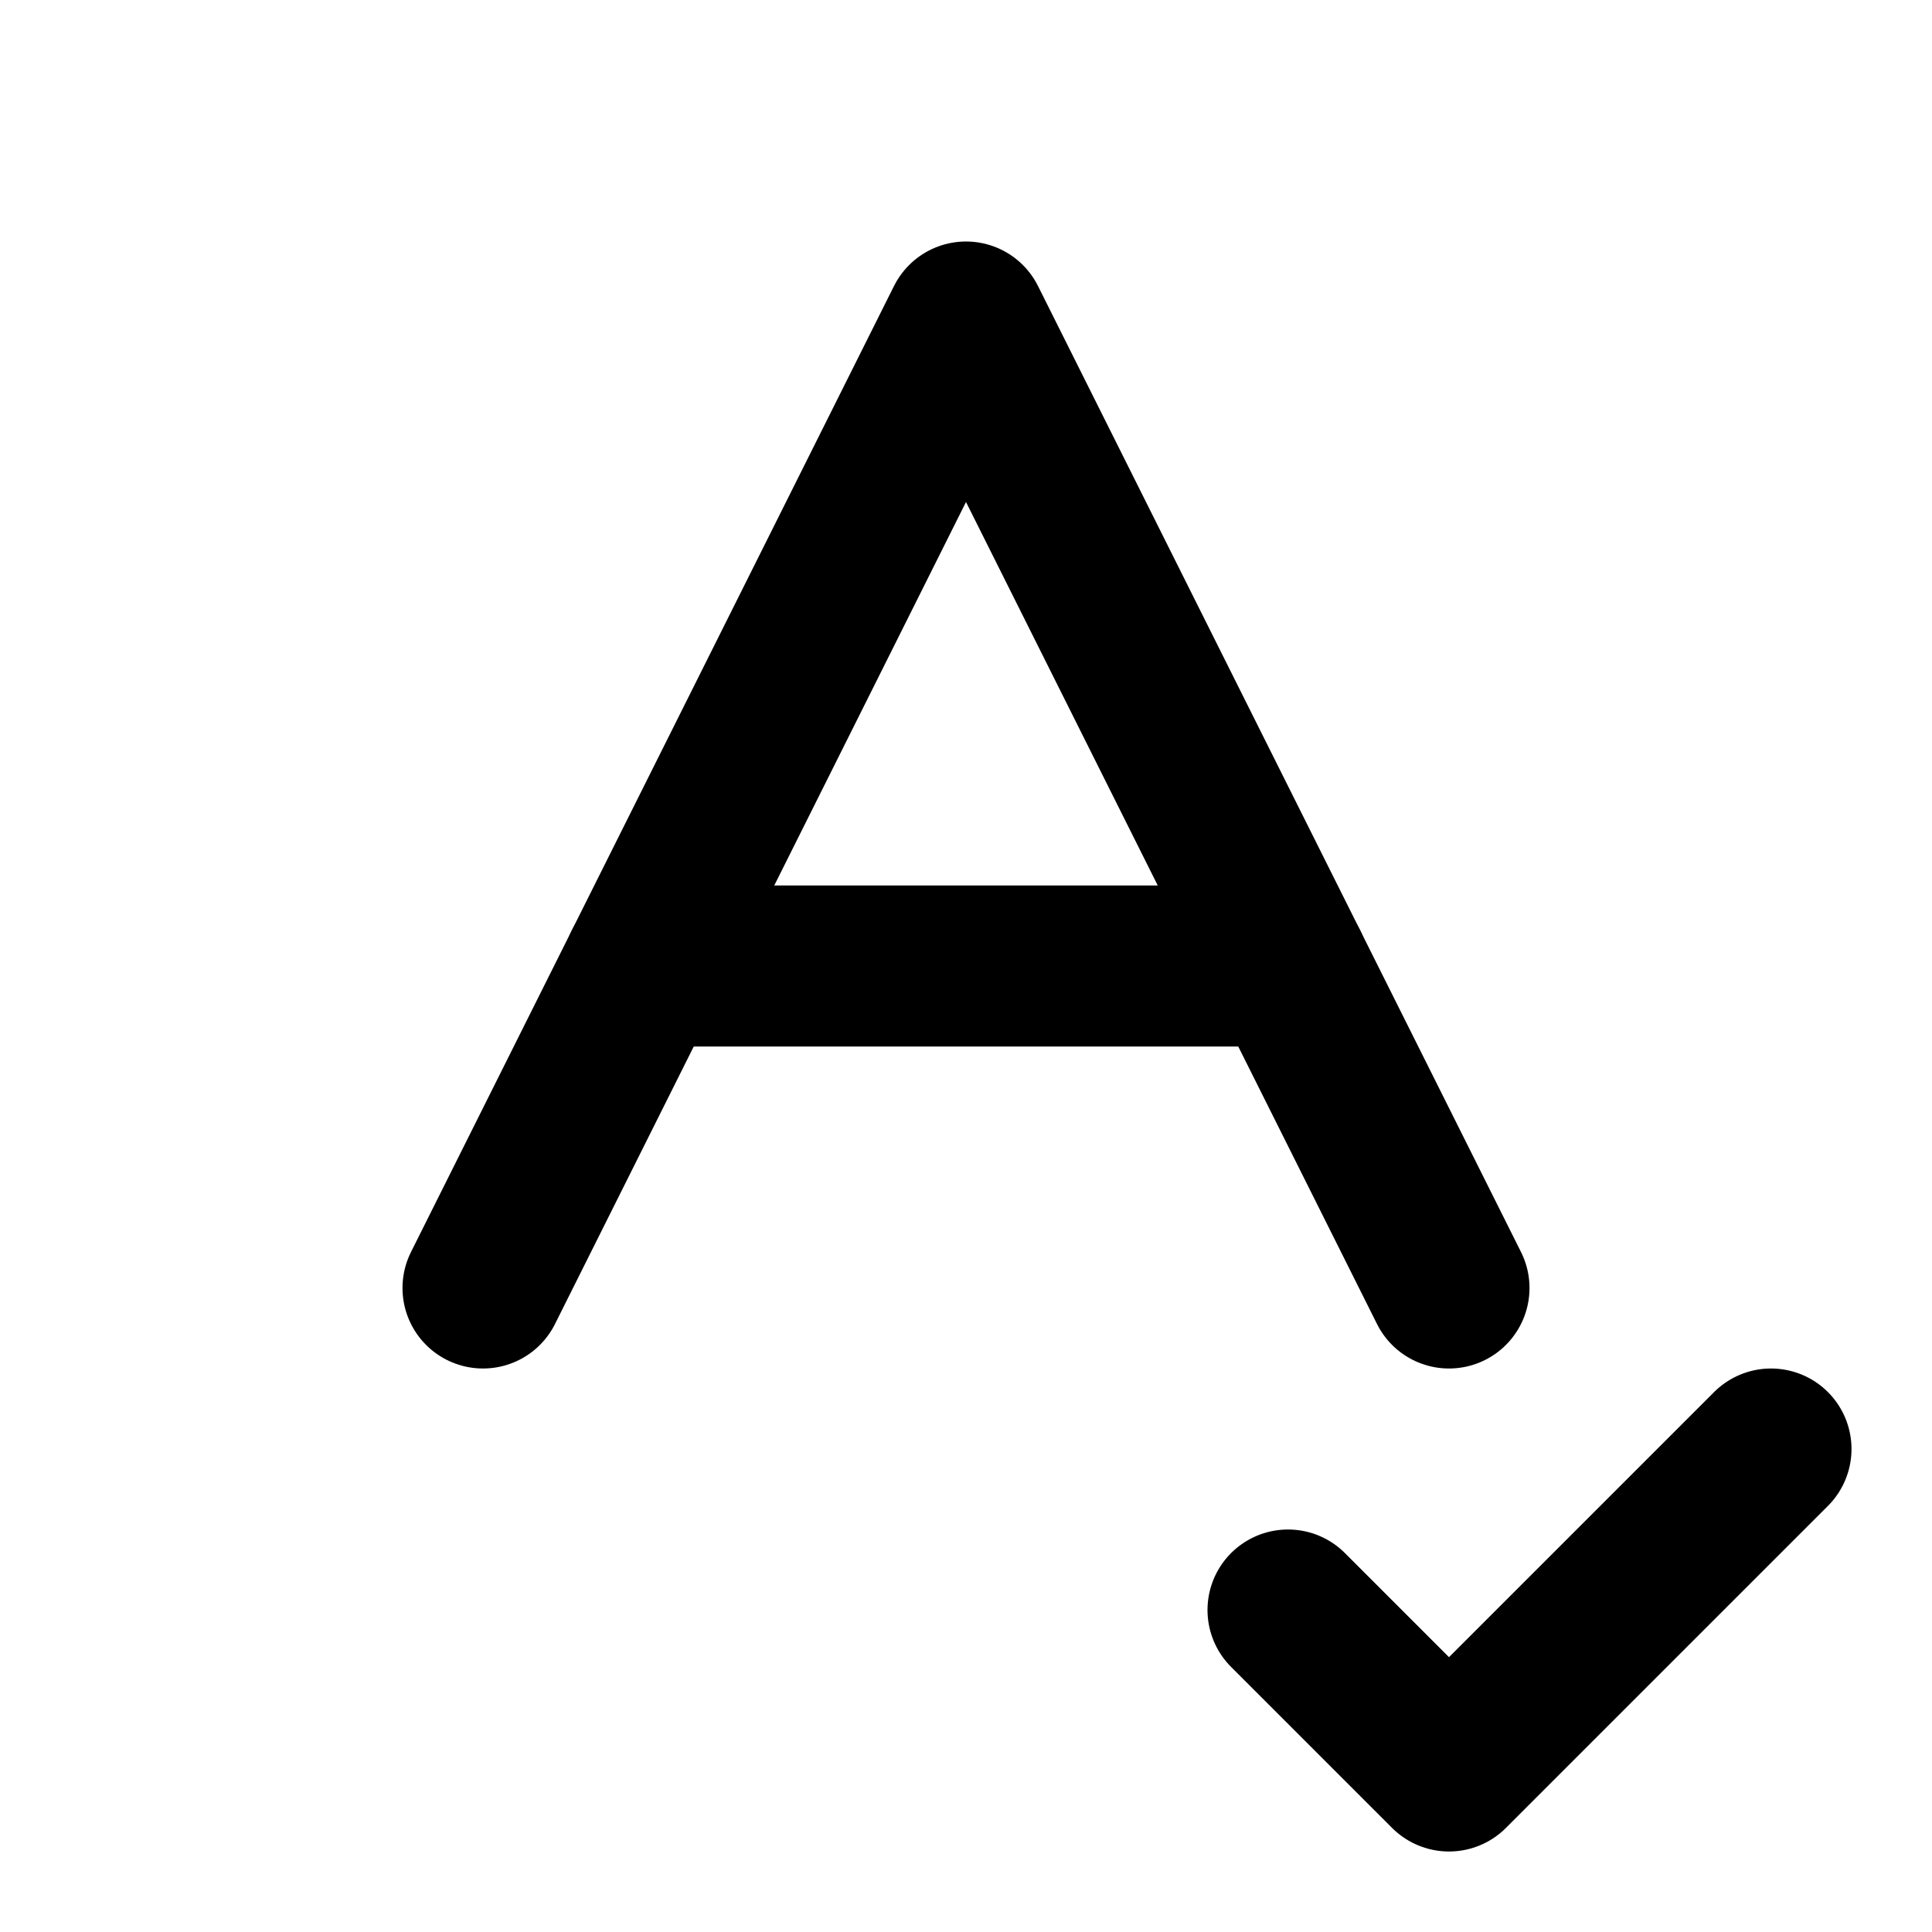
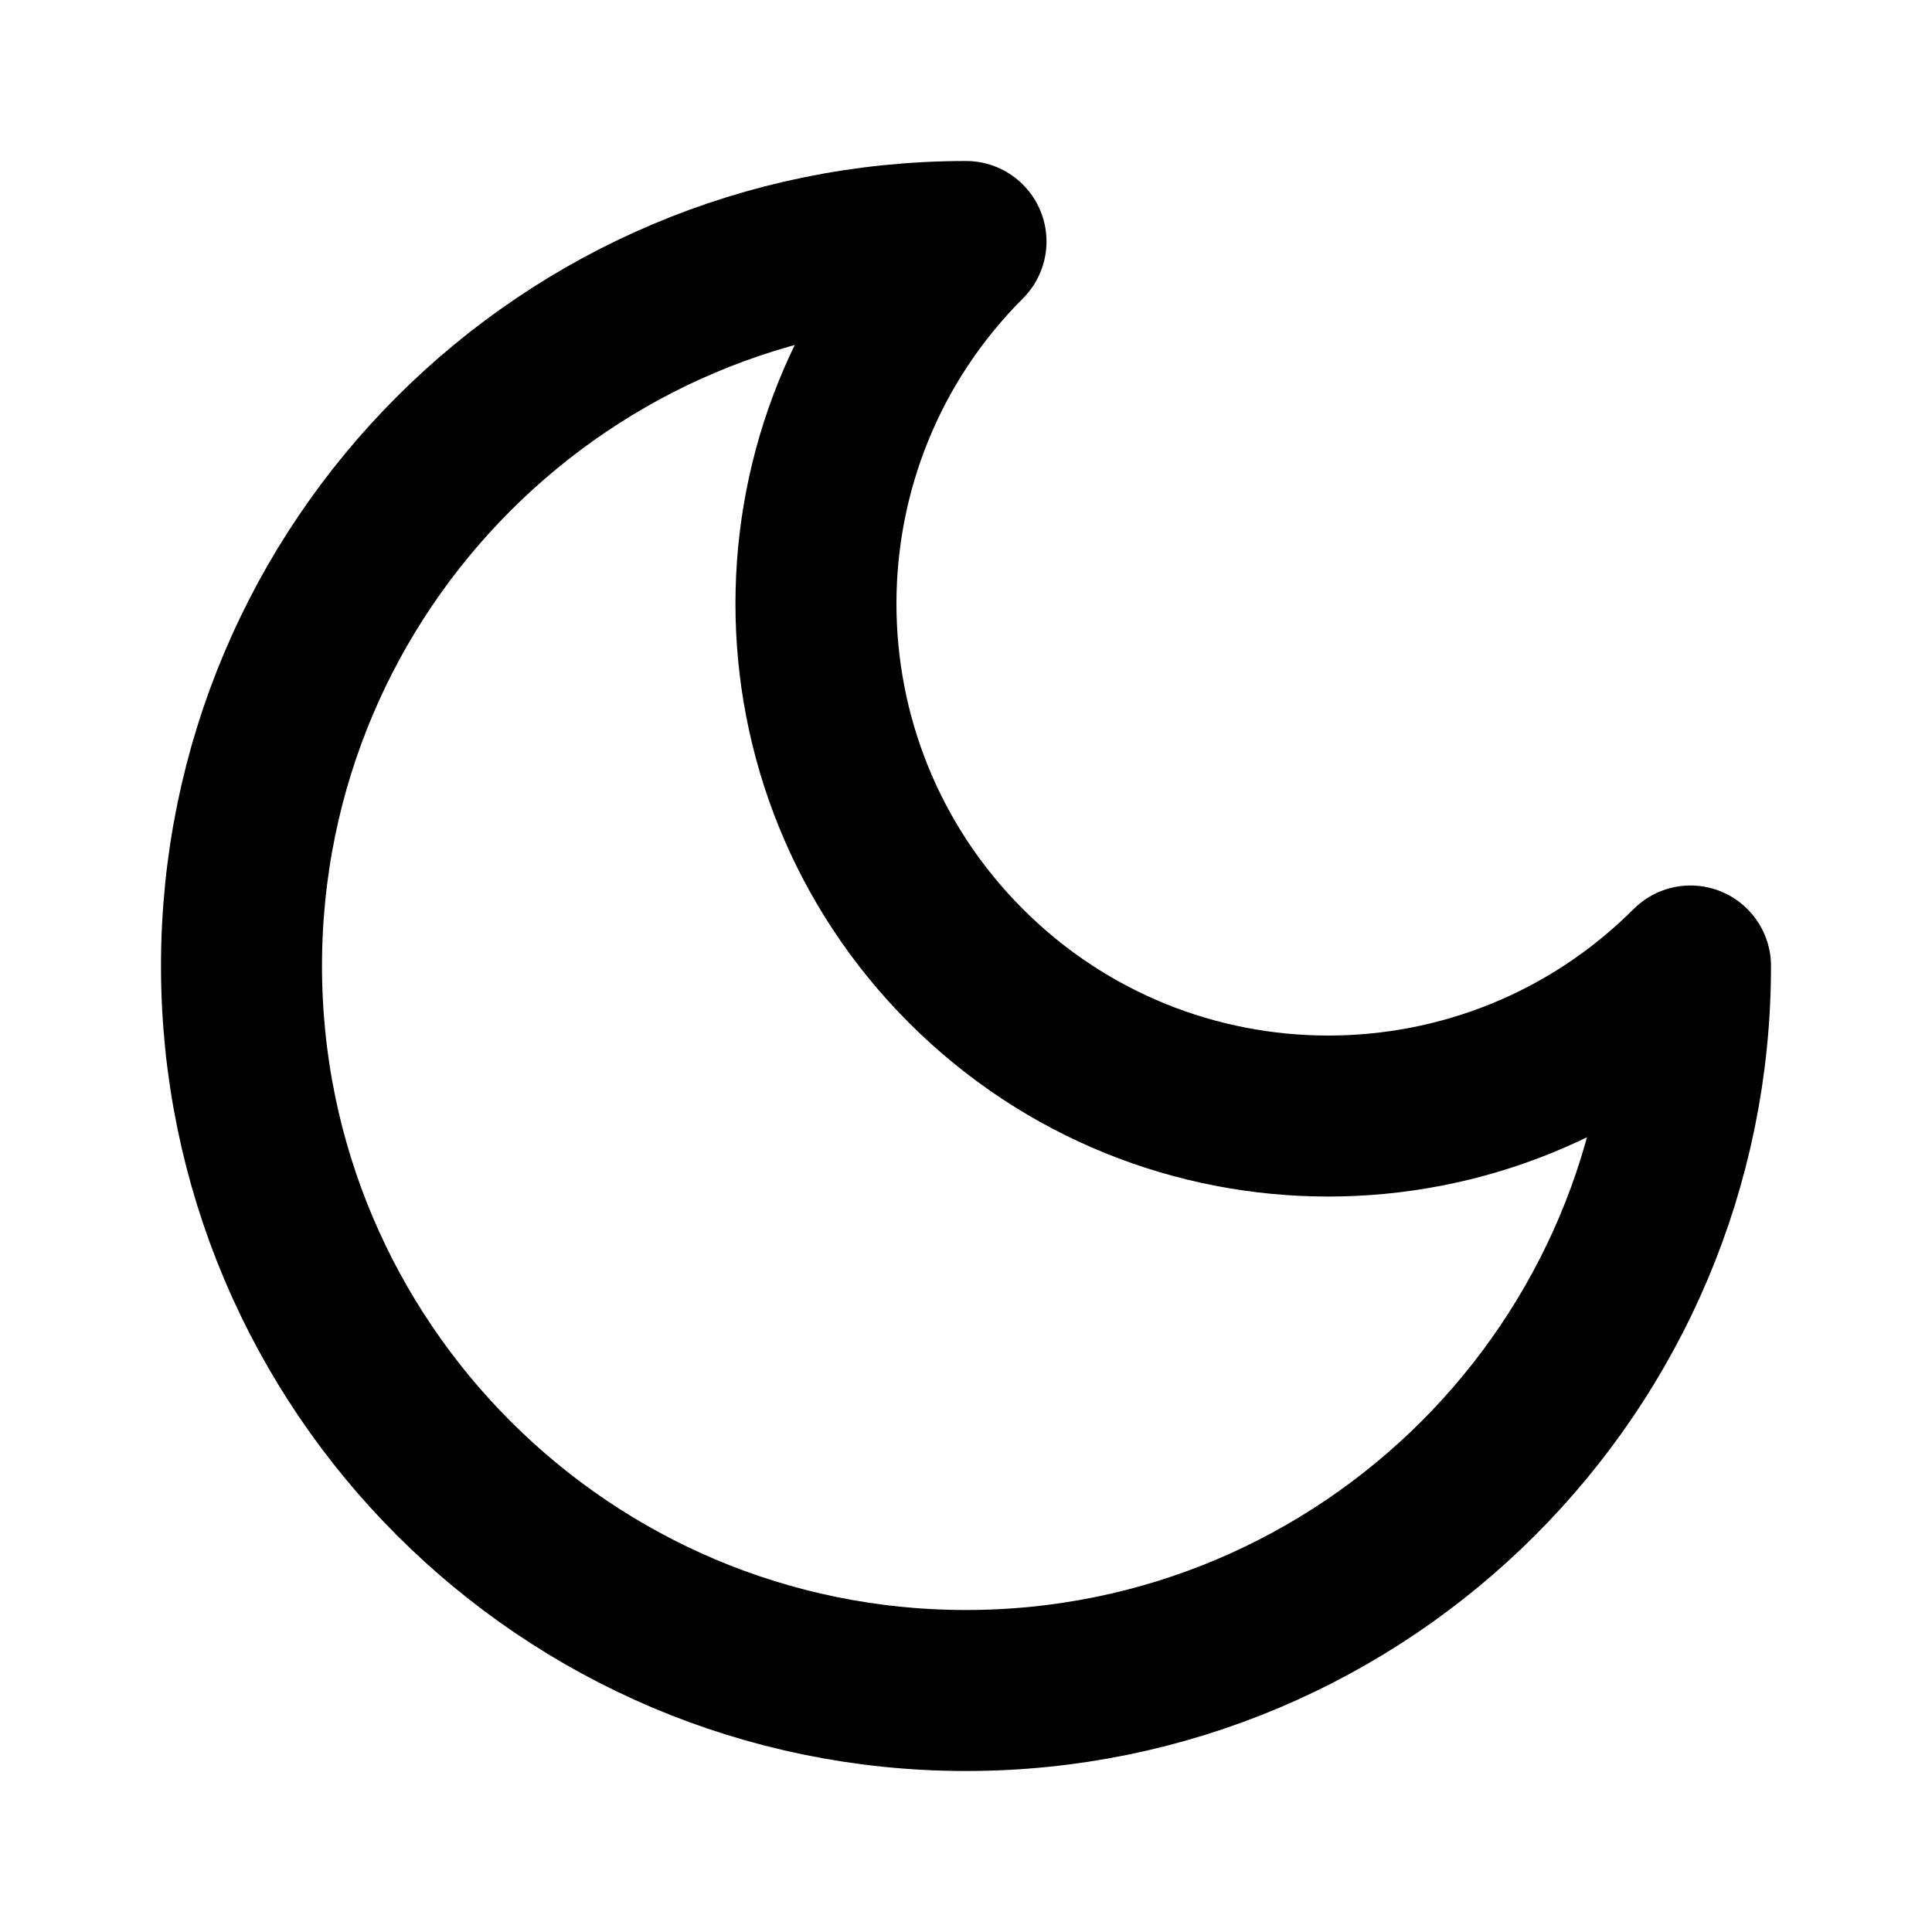
<svg xmlns="http://www.w3.org/2000/svg" width="24" height="24" viewBox="0 0 24 24" fill="none" stroke="currentColor" stroke-width="2" stroke-linecap="round" stroke-linejoin="round">
-   <path d="m6 16 6-12 6 12" />
-   <path d="M8 12h8" />
-   <path d="m16 20 2 2 4-4" />
+   <path d="M12 3a6 6 0 0 0 9 9 9 9 0 1 1-9-9Z" />
</svg>
